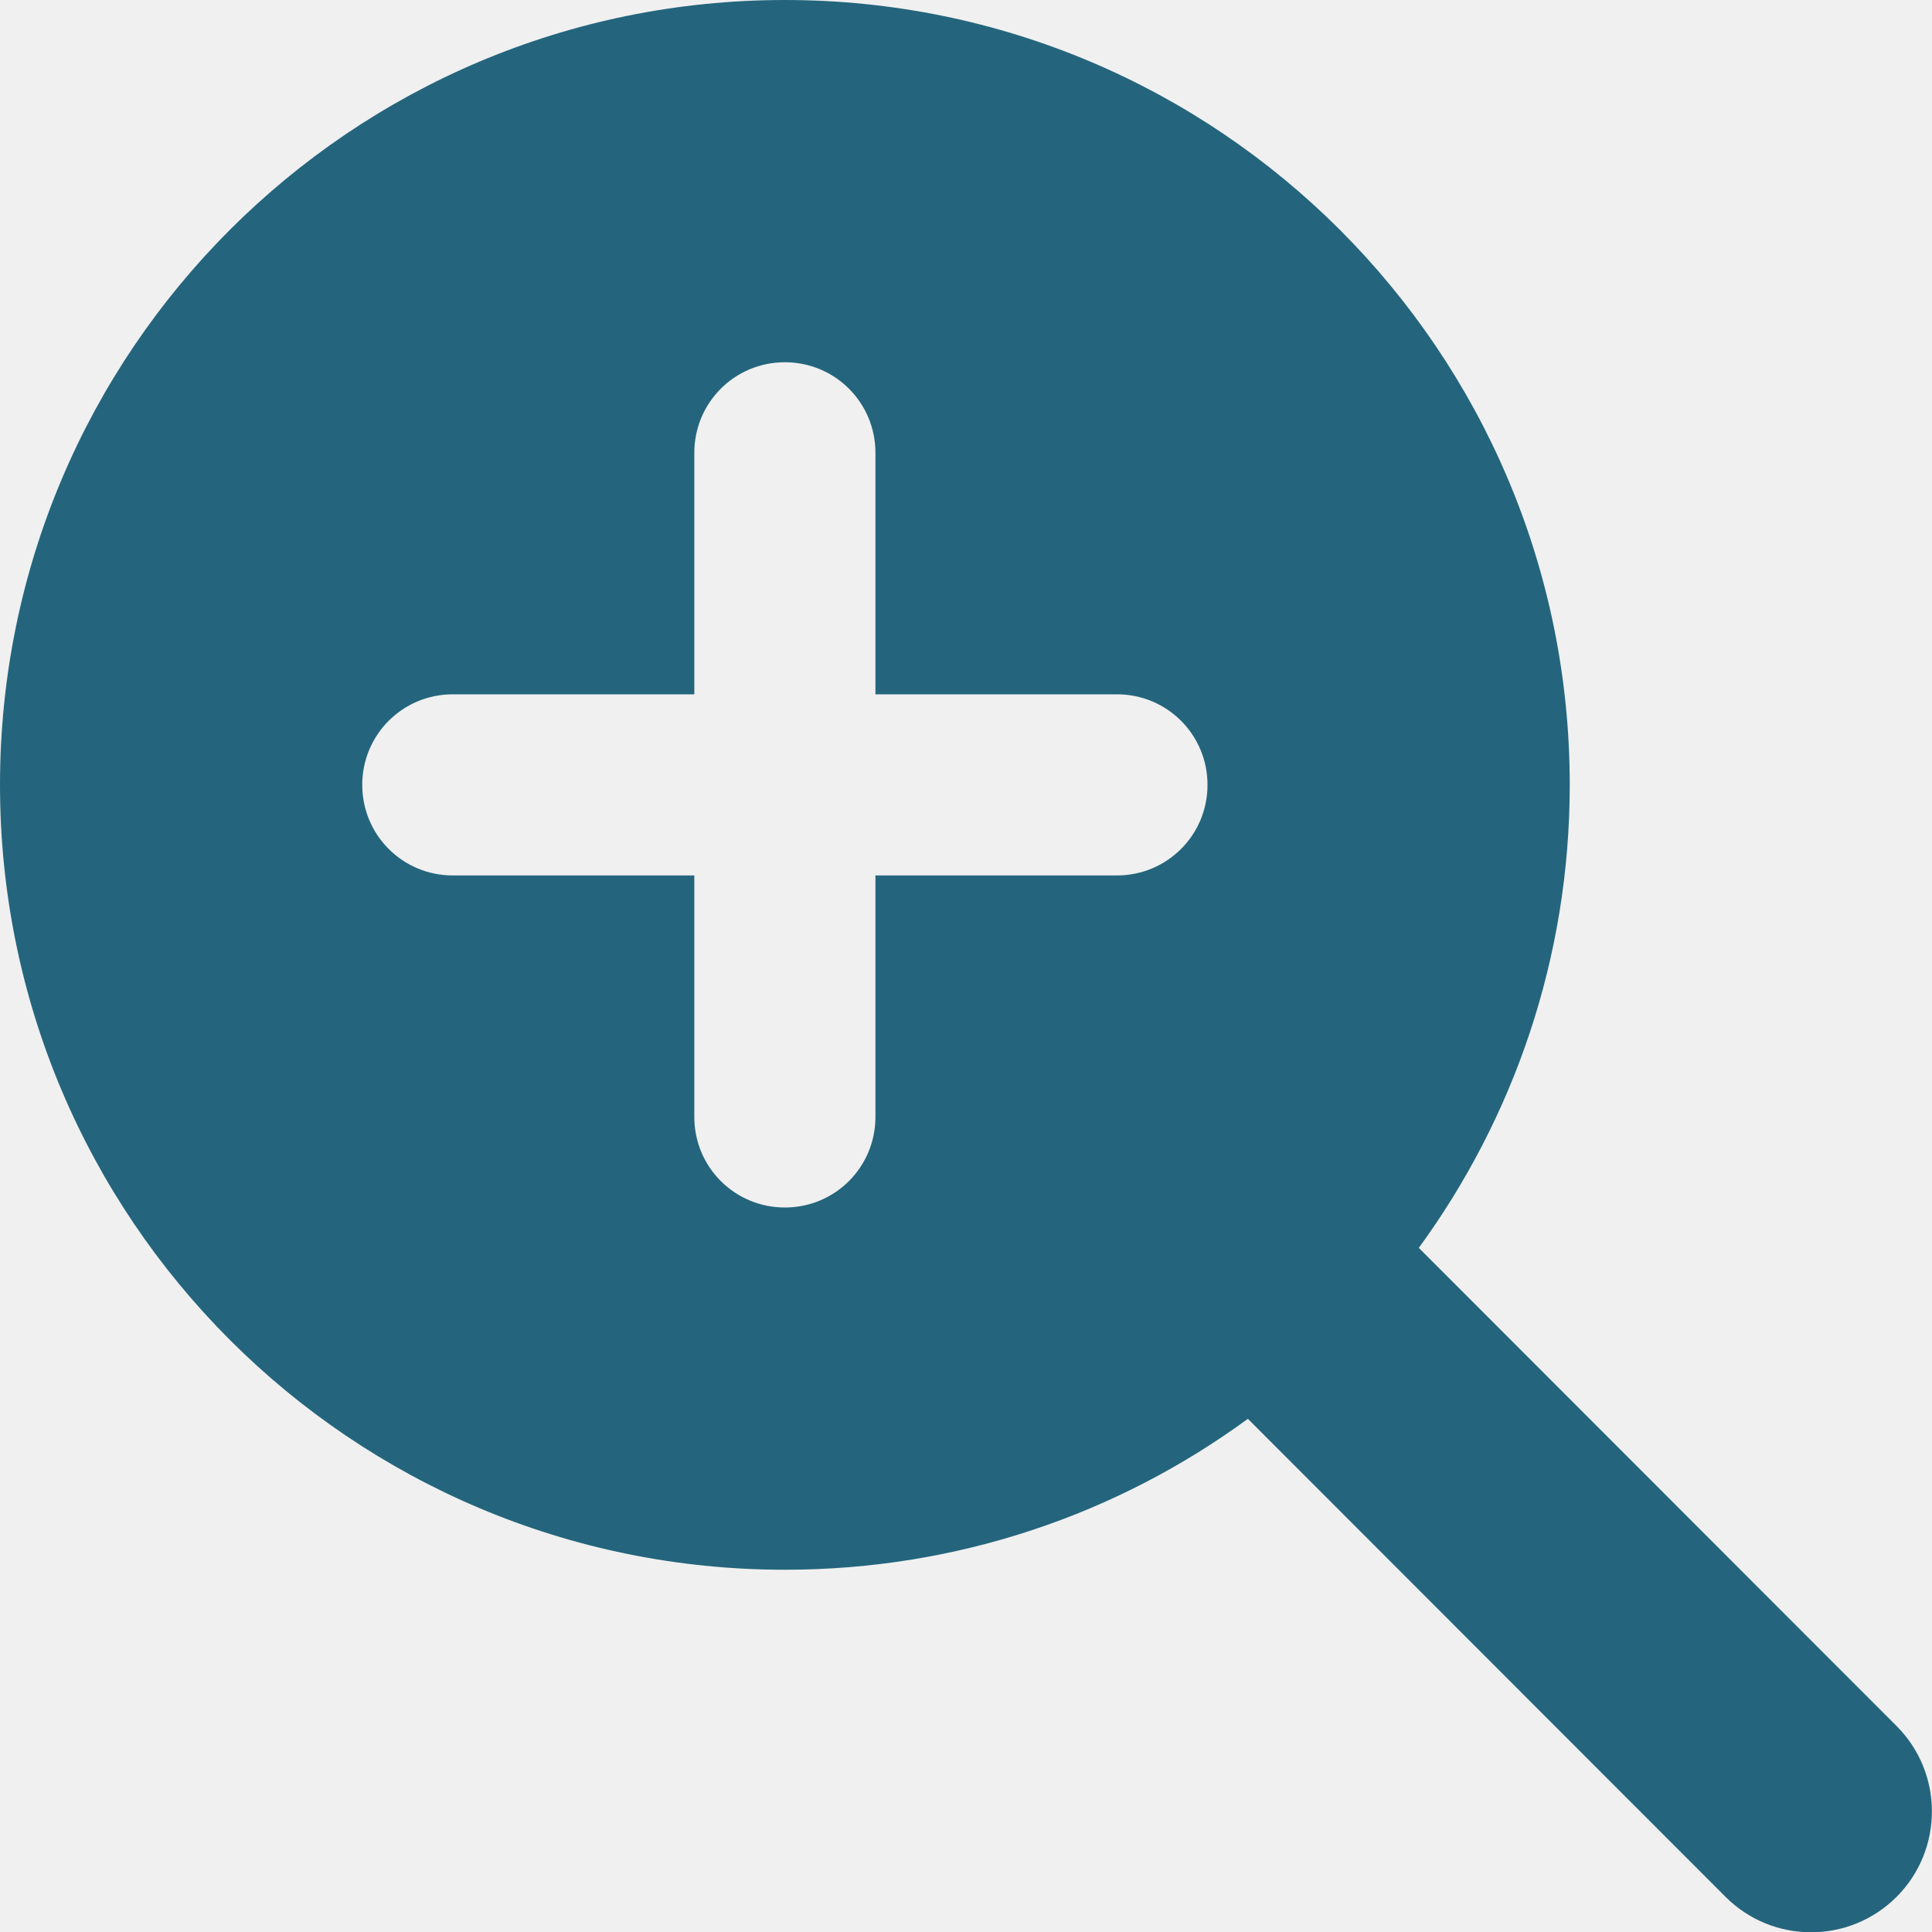
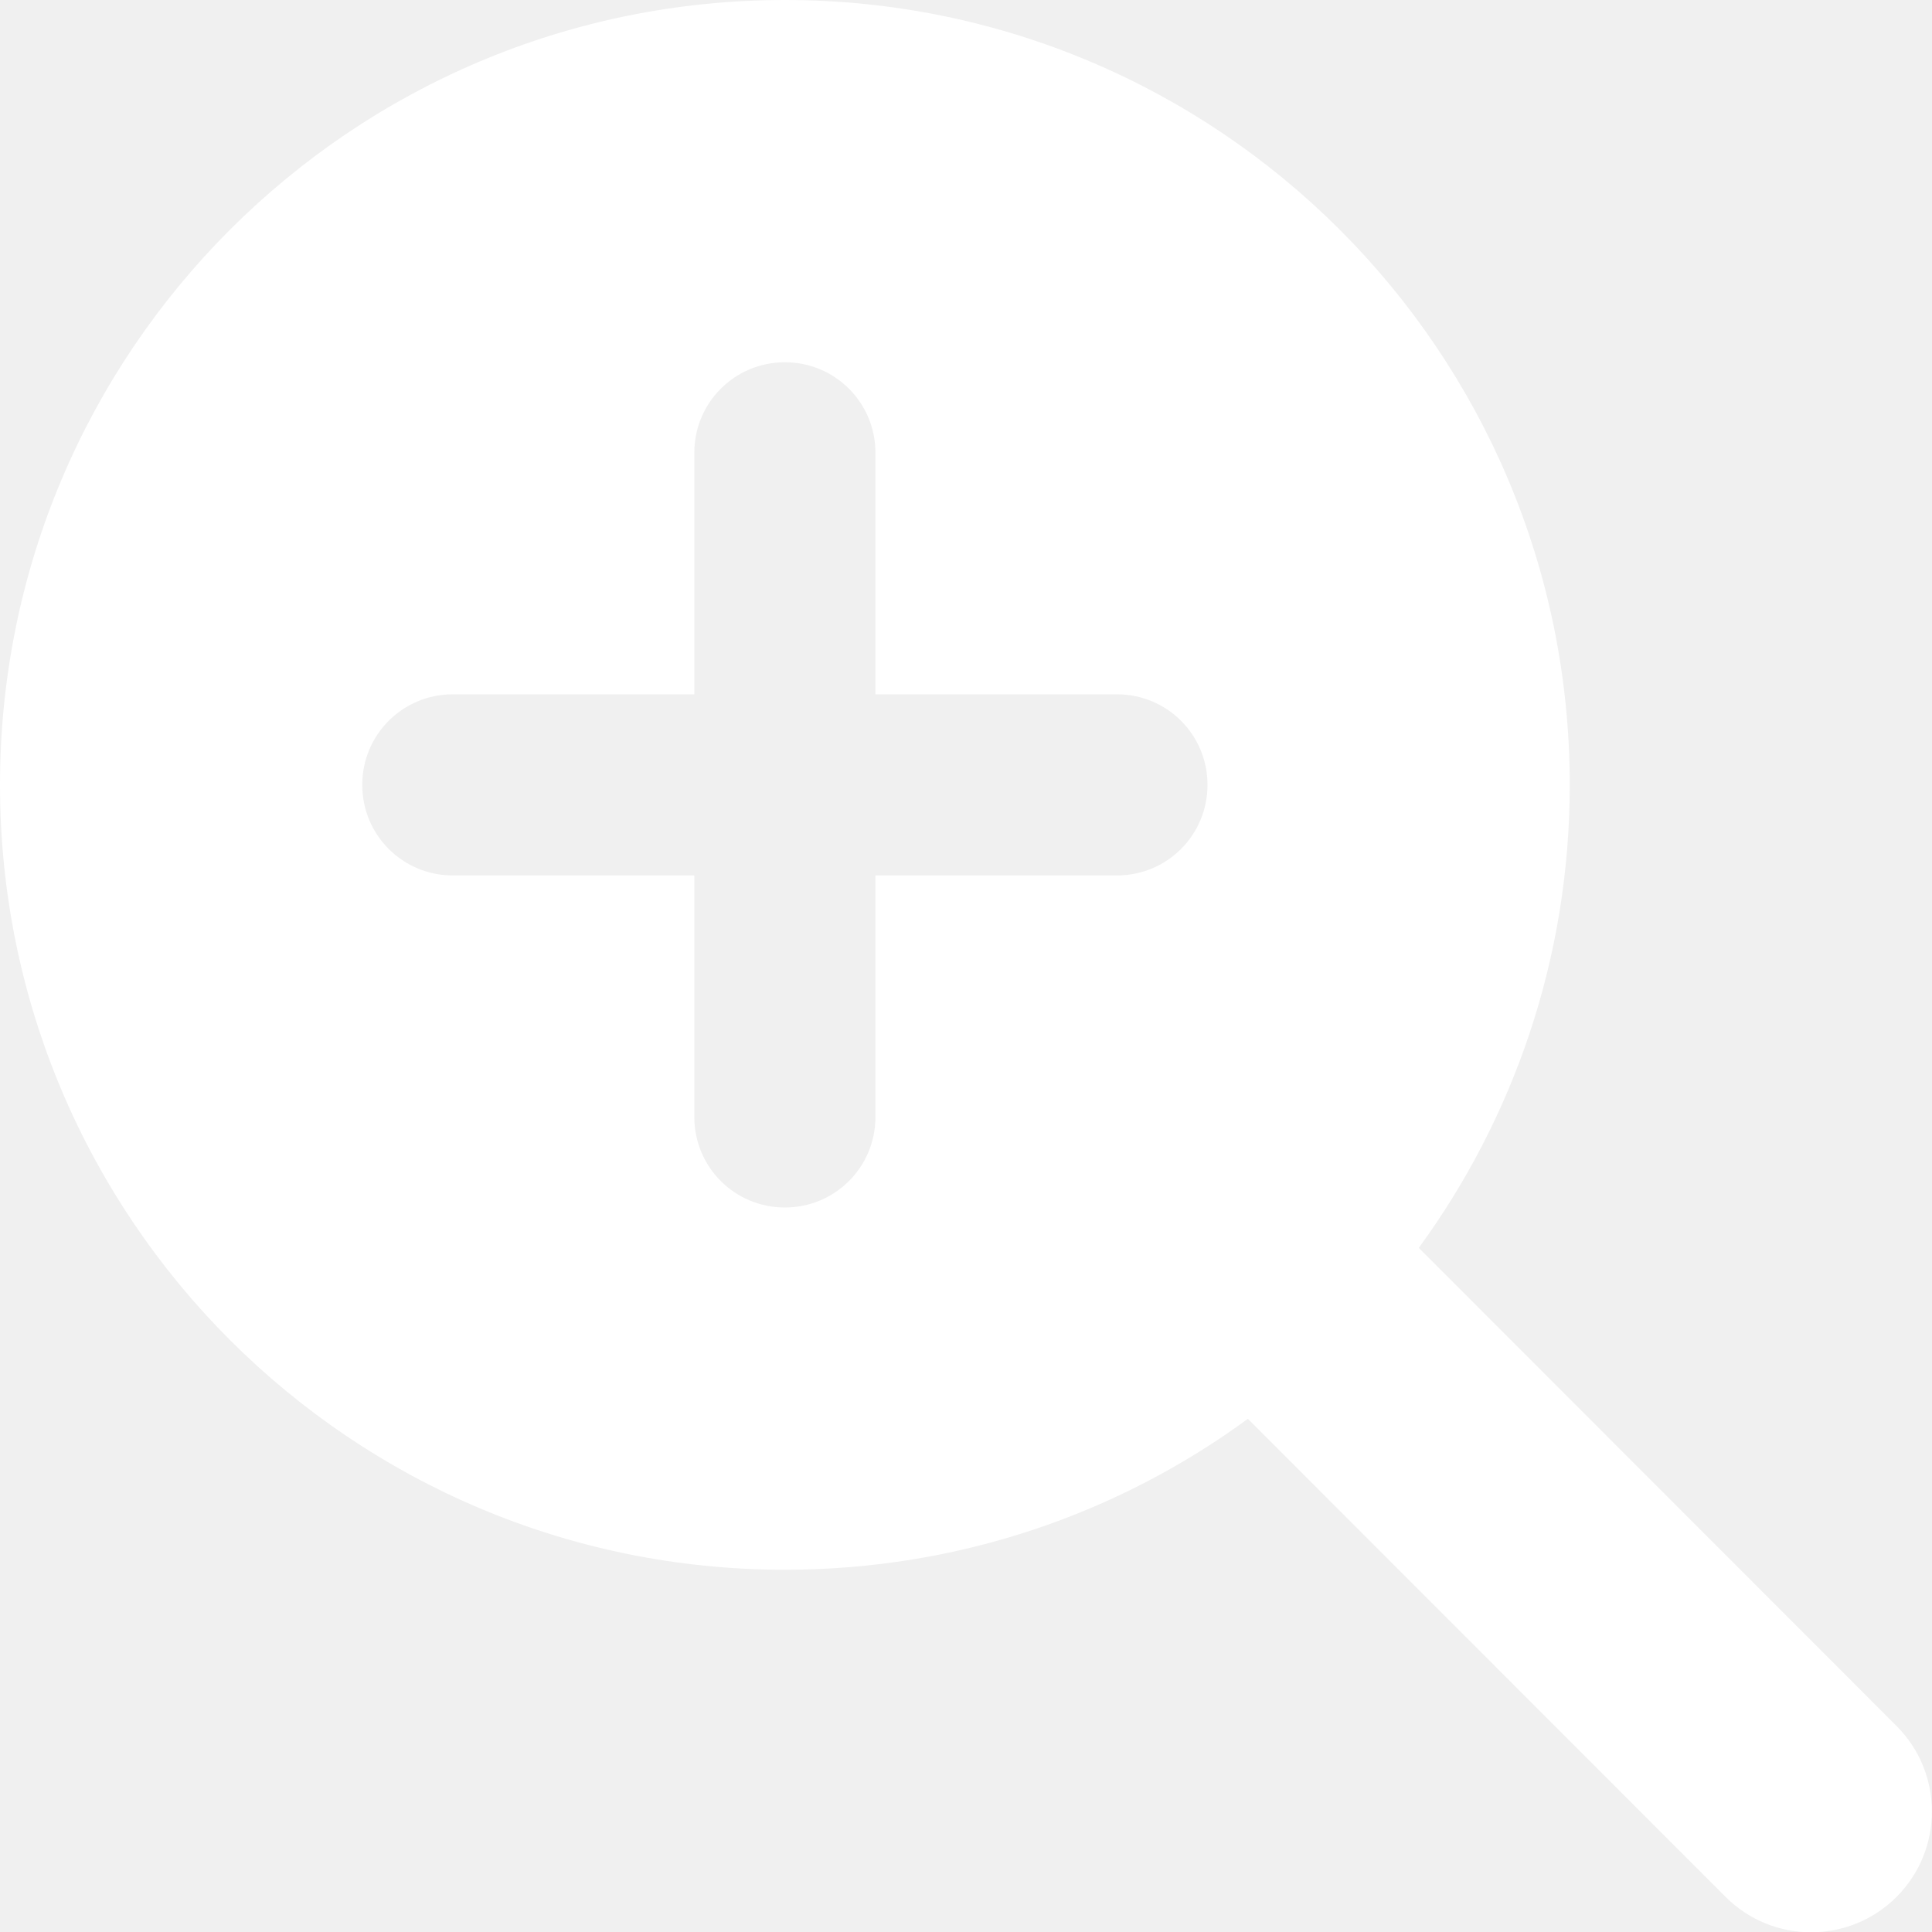
- <svg xmlns="http://www.w3.org/2000/svg" viewBox="0 0 512 512">
-   <path fill="#24657d" d="M416 208c0 45.9-14.9 88.3-40 122.7L502.6 457.4c12.5 12.5 12.5 32.8 0 45.3s-32.8 12.5-45.3 0L330.7 376c-34.4 25.2-76.8 40-122.7 40C93.1 416 0 322.9 0 208S93.1 0 208 0S416 93.1 416 208zM184 296c0 13.3 10.7 24 24 24s24-10.7 24-24l0-64 64 0c13.3 0 24-10.7 24-24s-10.7-24-24-24l-64 0 0-64c0-13.3-10.7-24-24-24s-24 10.7-24 24l0 64-64 0c-13.3 0-24 10.7-24 24s10.7 24 24 24l64 0 0 64z" />
+ <svg xmlns="http://www.w3.org/2000/svg" height="10" width="10" viewBox="0 0 512 512">
+   <path fill="#ffffff" d="M416 208c0 45.9-14.9 88.3-40 122.7L502.6 457.4c12.5 12.5 12.5 32.8 0 45.3s-32.8 12.5-45.3 0L330.7 376c-34.4 25.2-76.8 40-122.7 40C93.1 416 0 322.9 0 208S93.1 0 208 0S416 93.1 416 208zM184 296c0 13.3 10.7 24 24 24s24-10.7 24-24l0-64 64 0c13.3 0 24-10.7 24-24s-10.7-24-24-24l-64 0 0-64c0-13.3-10.7-24-24-24s-24 10.7-24 24l0 64-64 0c-13.3 0-24 10.7-24 24s10.7 24 24 24l64 0 0 64z" />
</svg>
